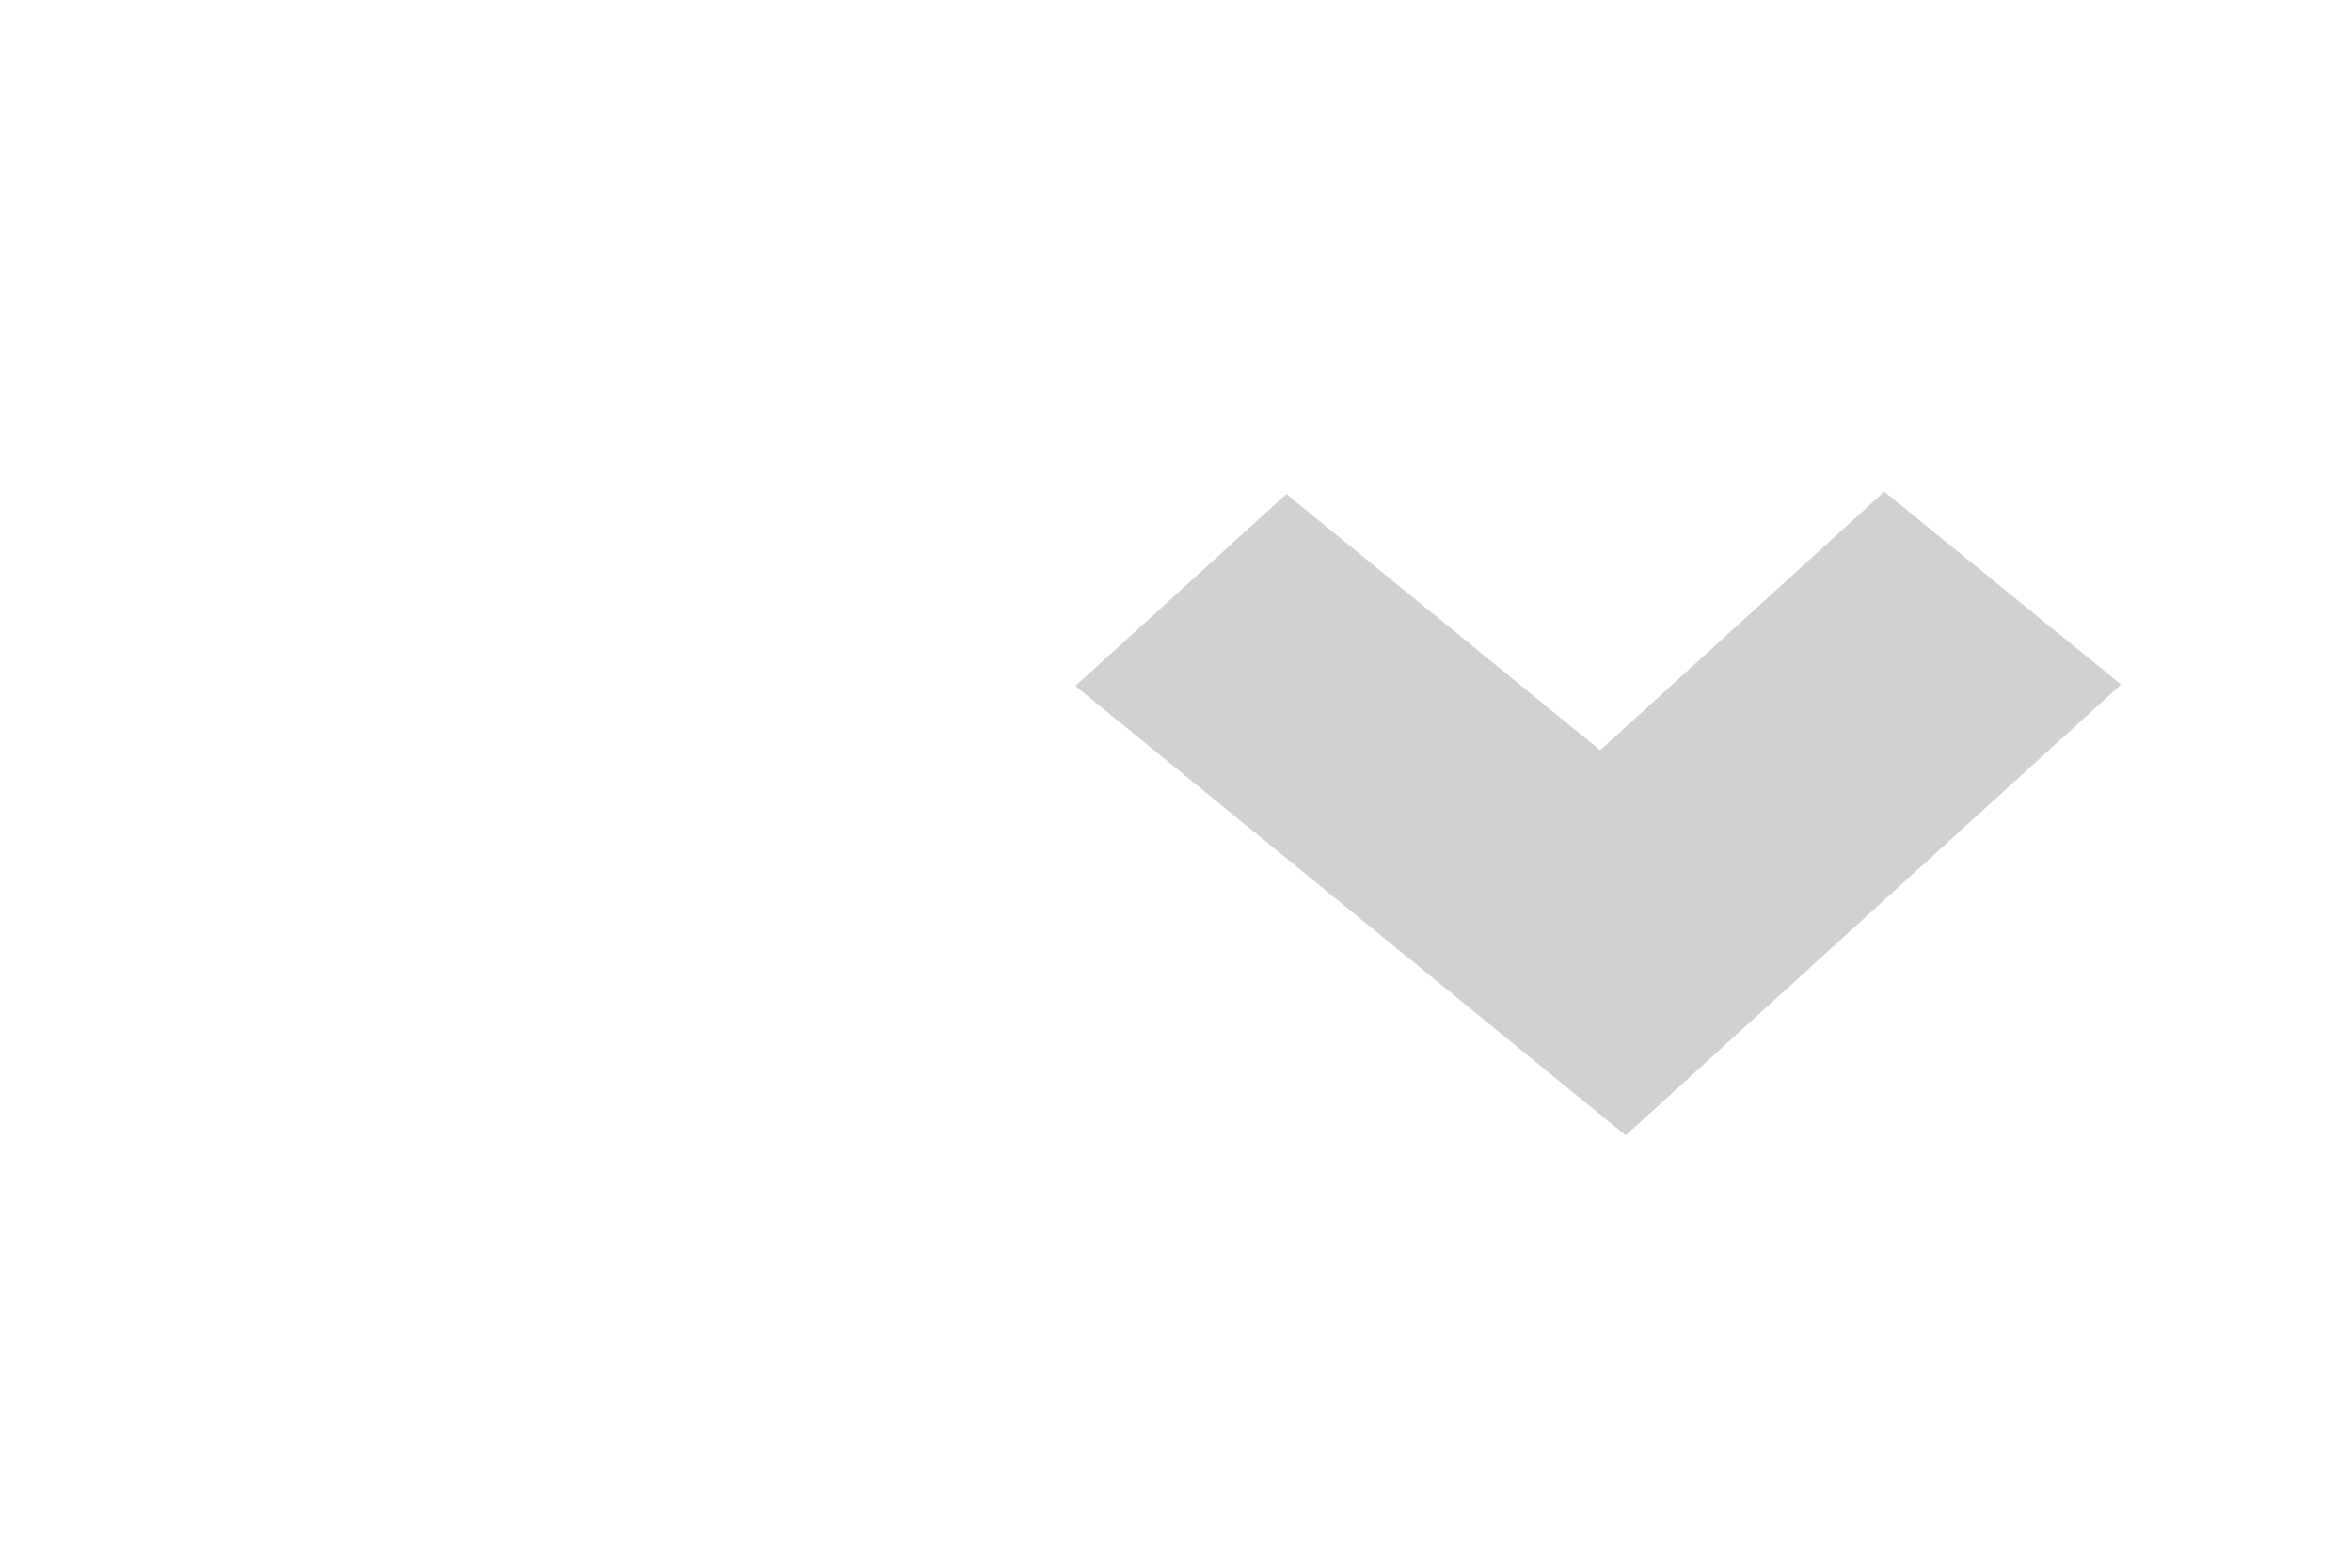
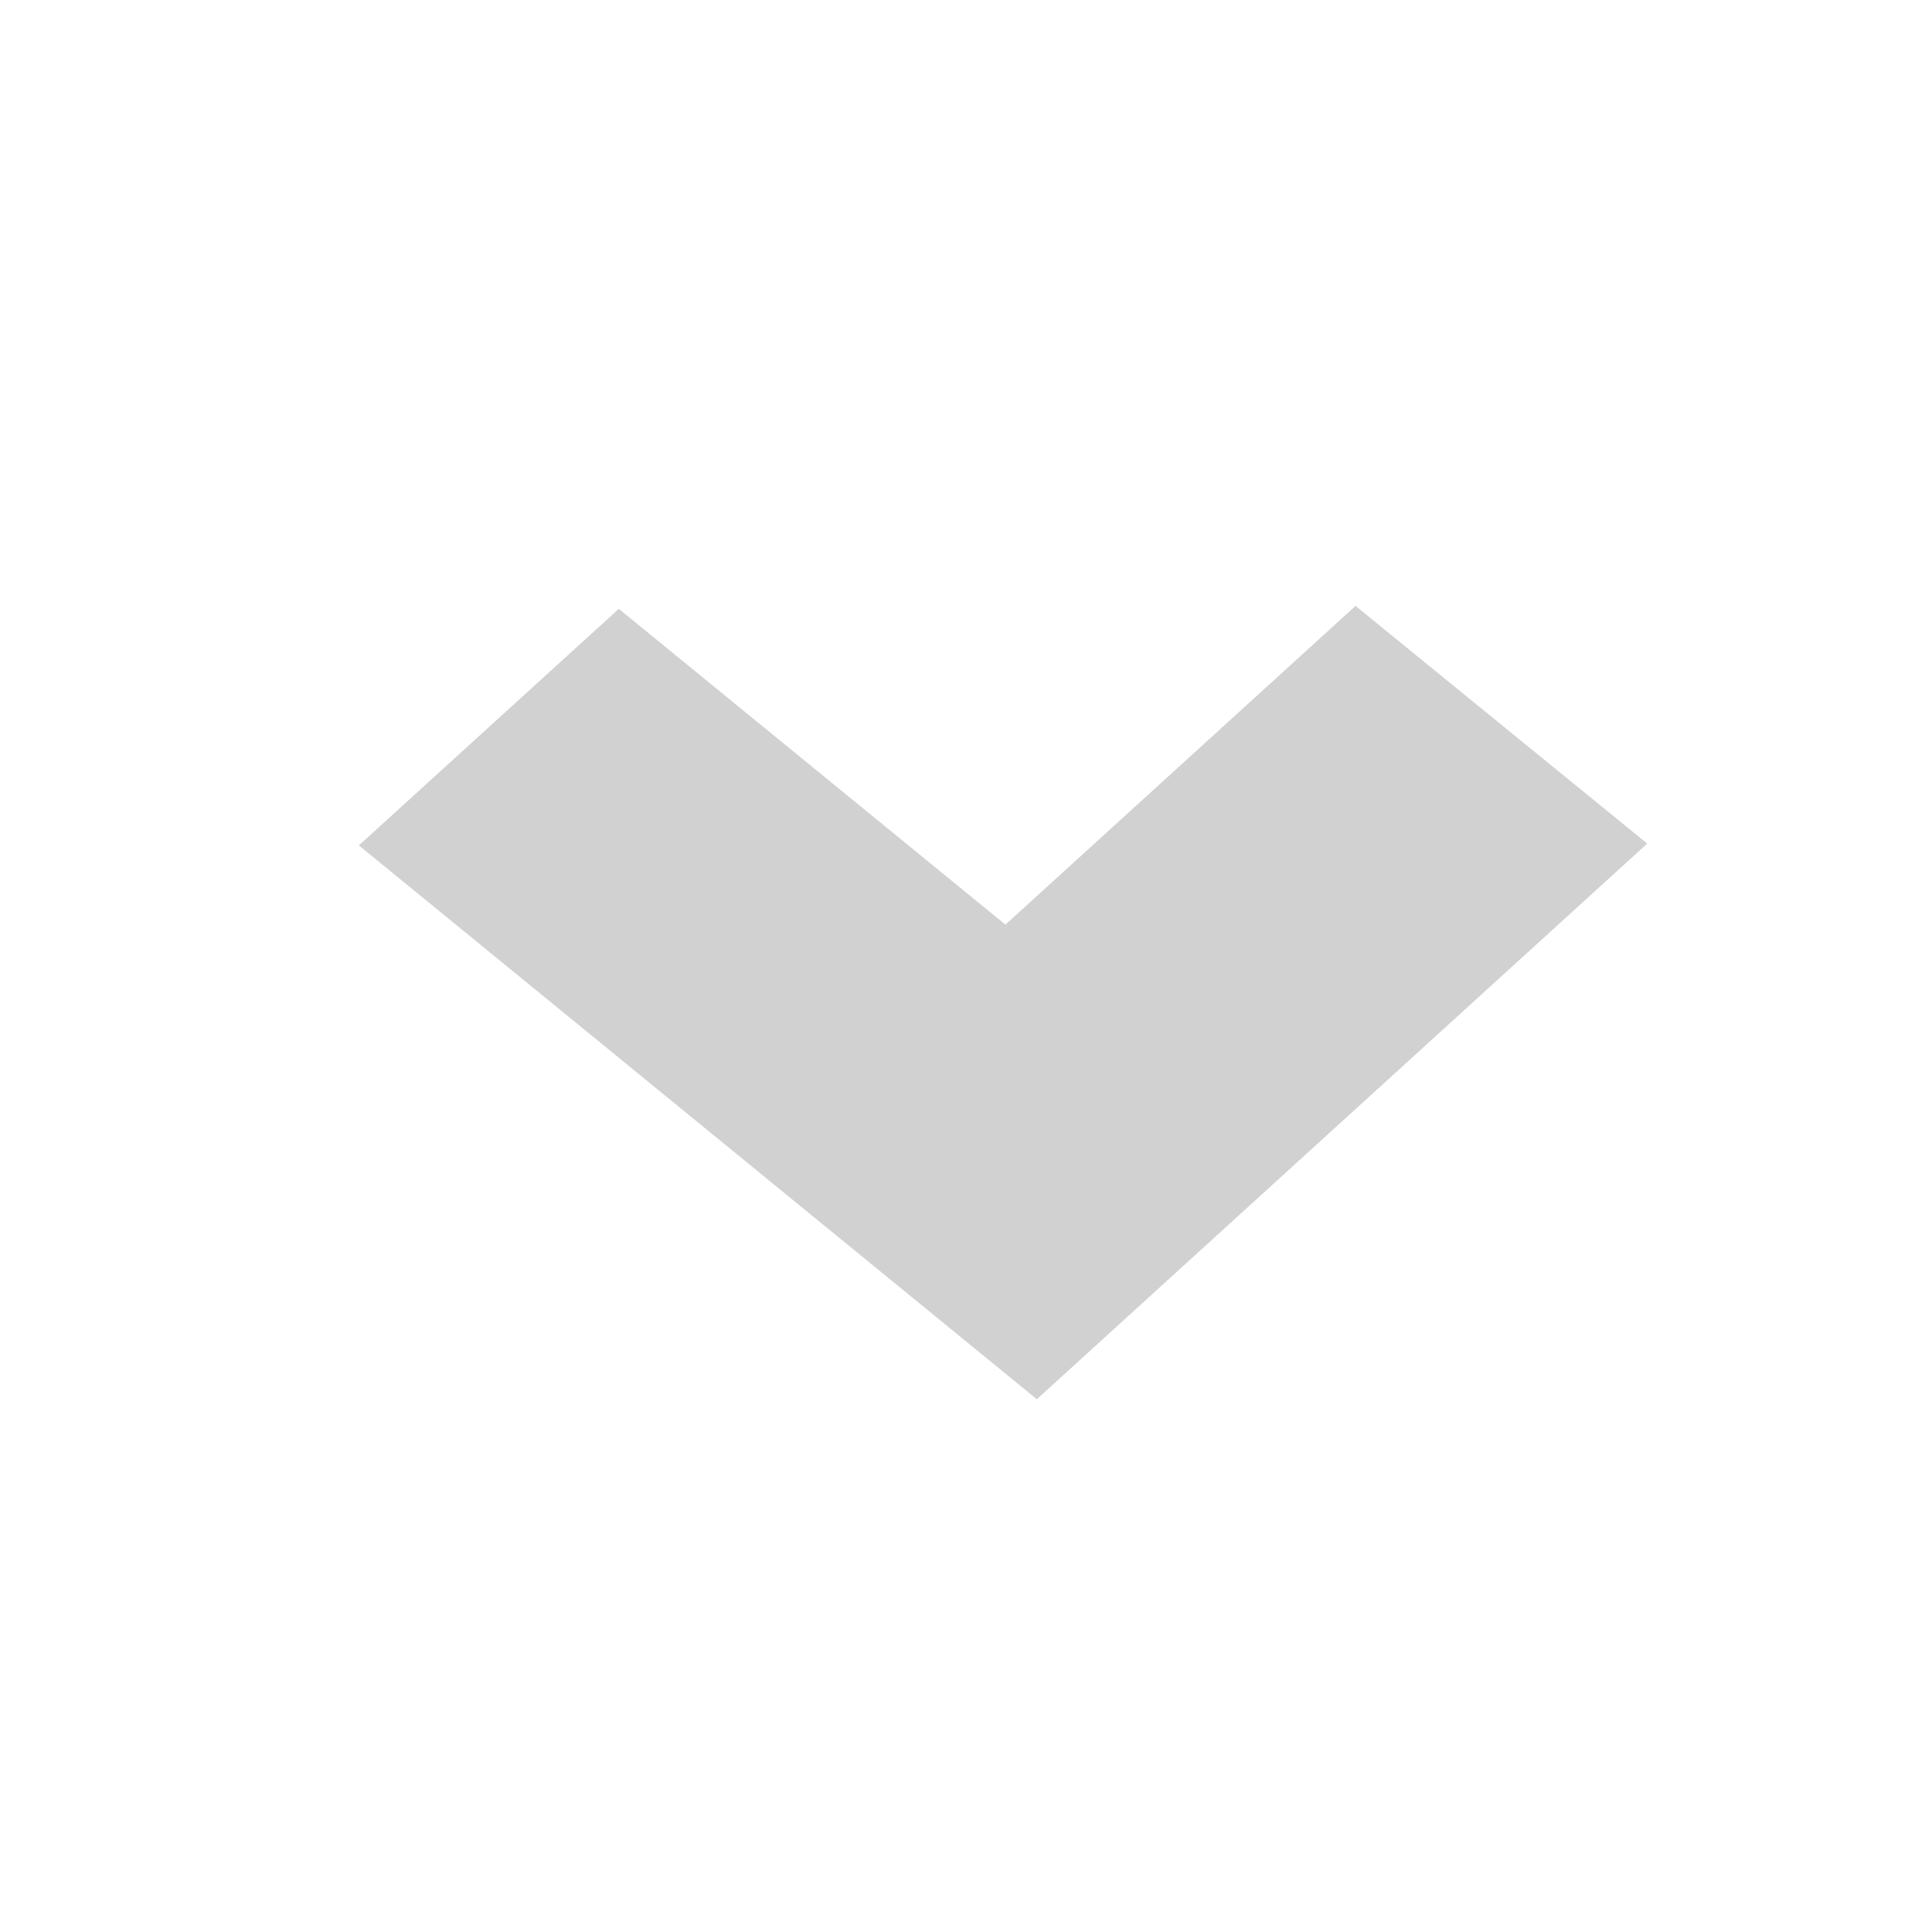
- <svg xmlns="http://www.w3.org/2000/svg" width="30" height="20" viewBox="0 0 7.937 5.292" version="1.1" id="svg8">
+ <svg xmlns="http://www.w3.org/2000/svg" width="20" height="20" viewBox="0 0 5.292 5.292" version="1.1" id="svg8">
  <defs id="defs2" />
  <g id="layer1" transform="translate(0,-291.7083)">
-     <path style="opacity:0.5;fill:#a3a3a3;fill-opacity:1;stroke:none;stroke-width:0.529;stroke-linecap:square;stroke-linejoin:miter;stroke-miterlimit:4;stroke-dasharray:none;stroke-opacity:1" d="m 6.359,293.368 -0.959,0.873 -1.059,-0.865 -0.712,0.648 1.857,1.517 1.672,-1.522 z" id="rect817" />
+     <path style="opacity:0.5;fill:#a3a3a3;fill-opacity:1;stroke:none;stroke-width:0.529;stroke-linecap:square;stroke-linejoin:miter;stroke-miterlimit:4;stroke-dasharray:none;stroke-opacity:1" d="m 3.713,293.368 -0.959,0.873 -1.059,-0.865 -0.712,0.648 1.857,1.517 1.672,-1.522 z" id="rect817" />
  </g>
</svg>
